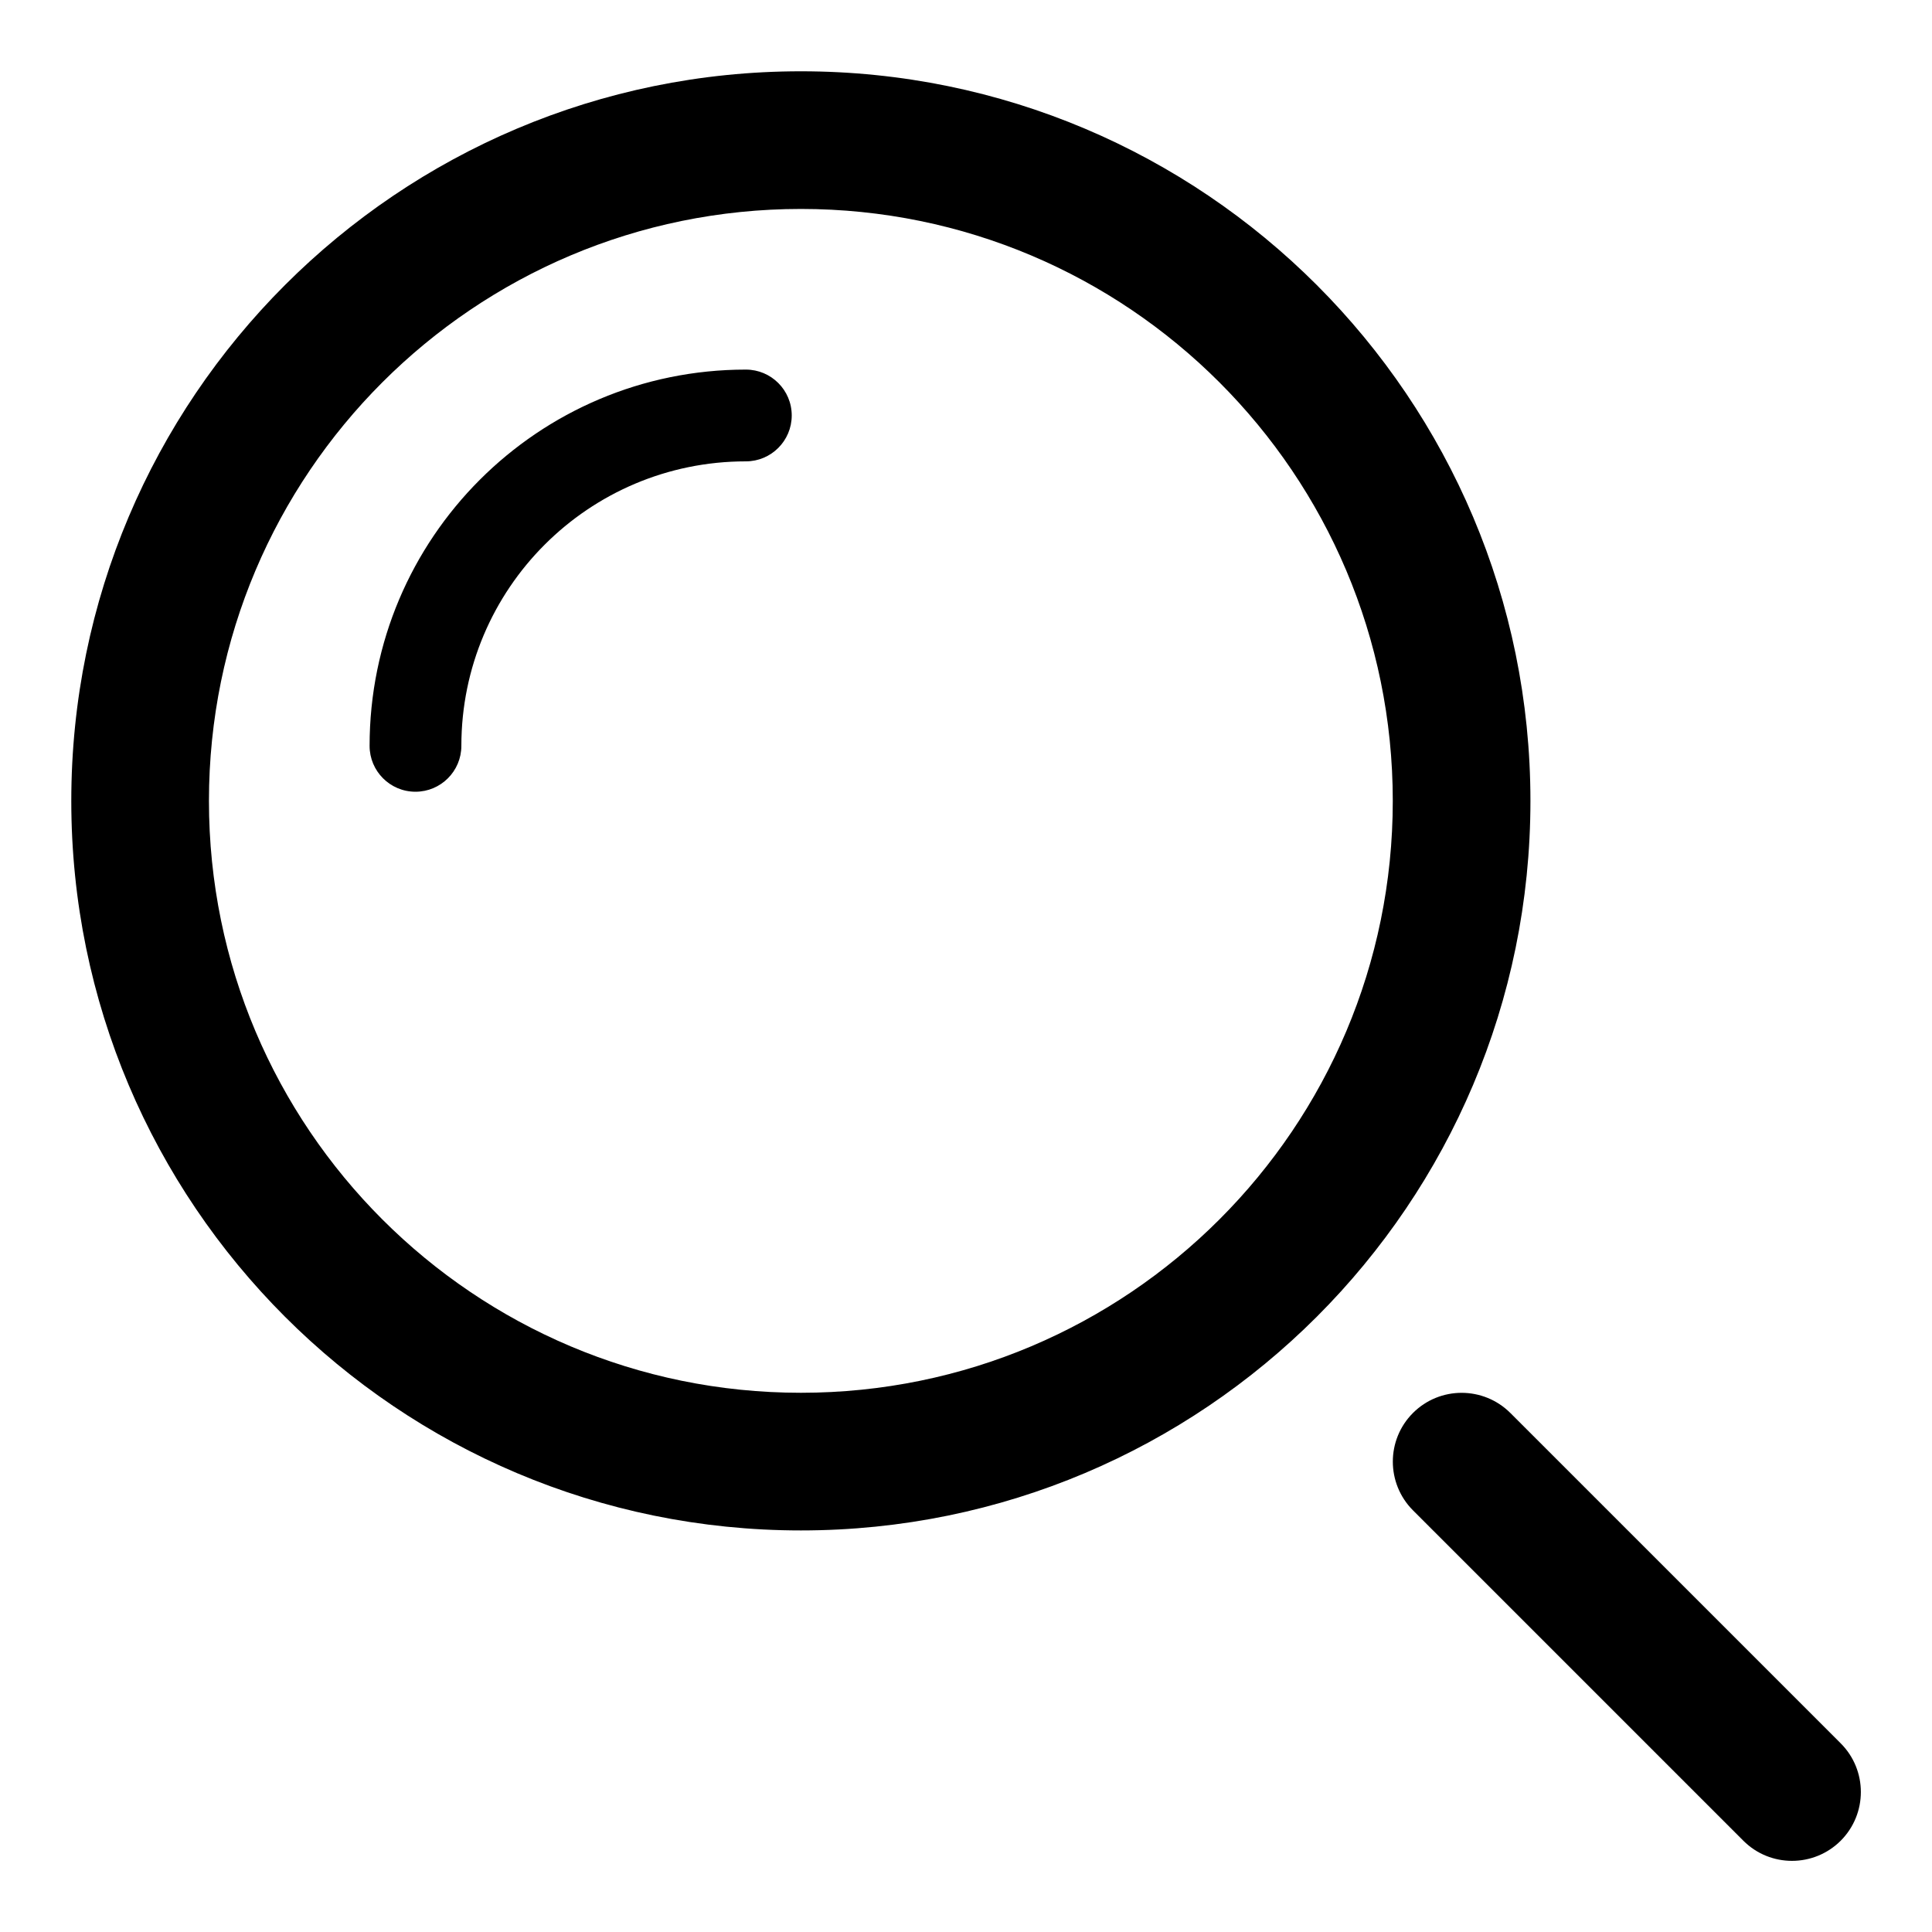
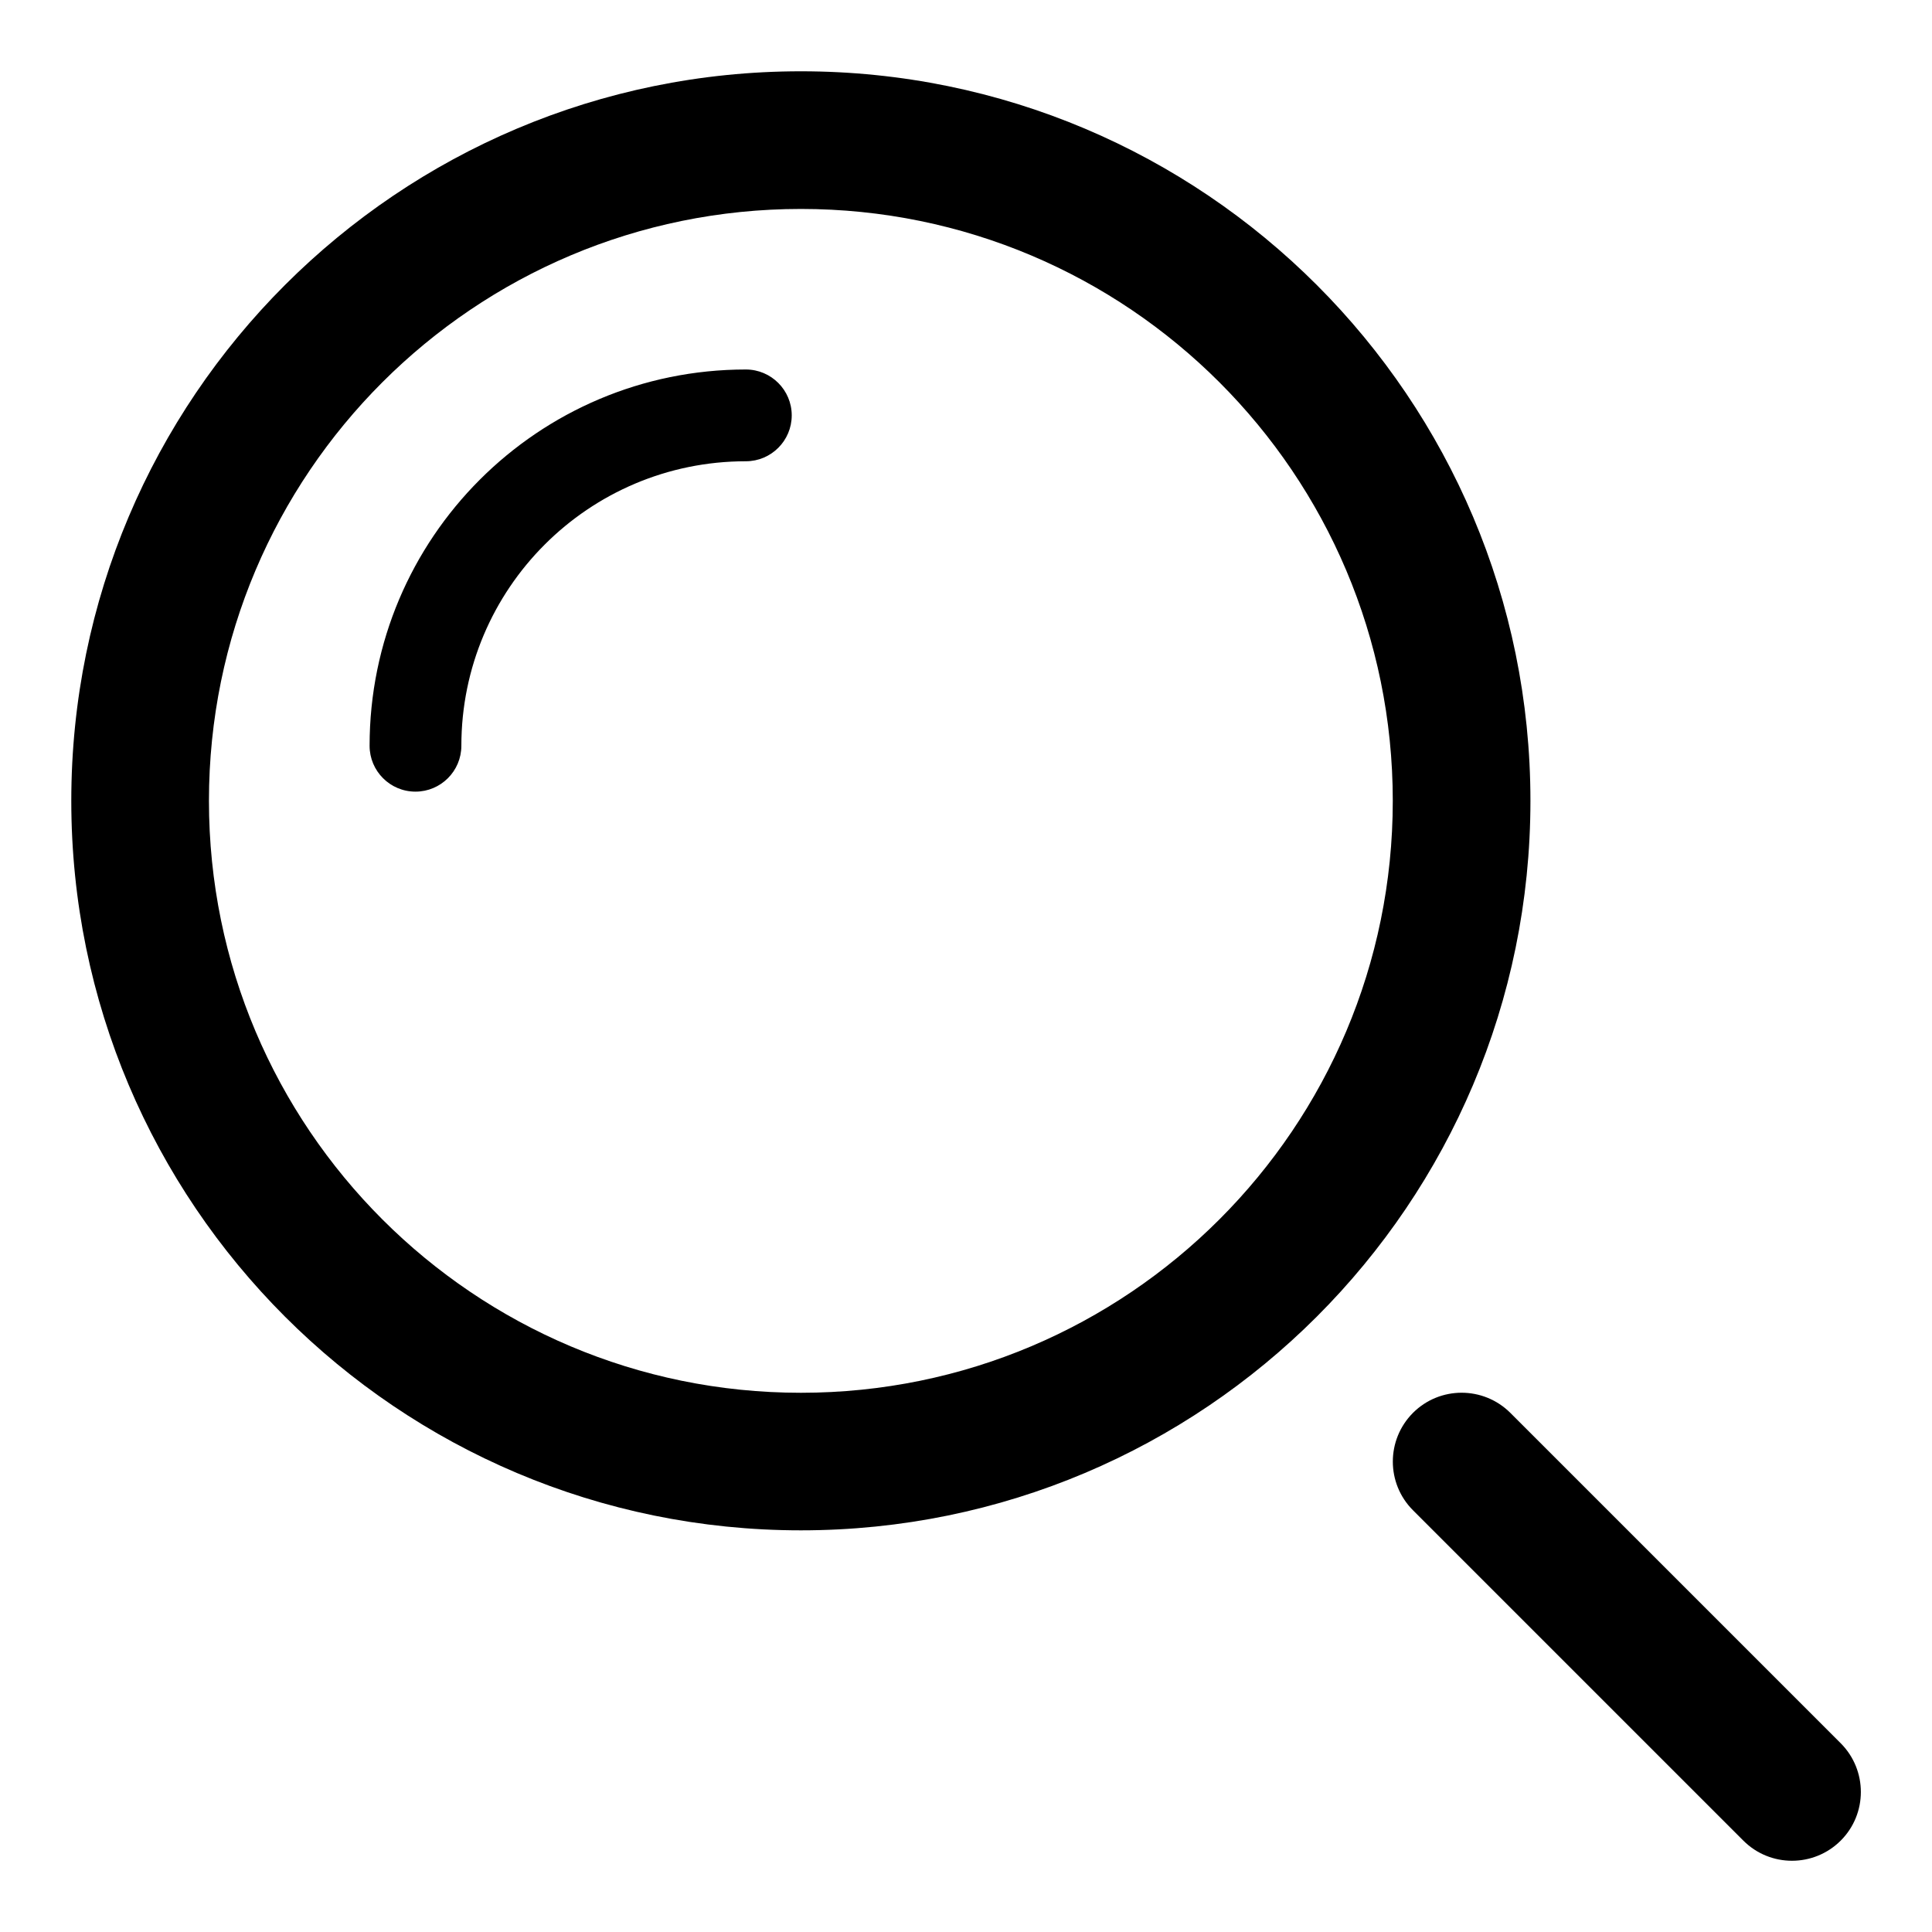
<svg xmlns="http://www.w3.org/2000/svg" width="20" height="20" viewBox="0 0 20 20" fill="none">
-   <path fill-rule="evenodd" clip-rule="evenodd" d="M0.738 8.291C0.738 12.462 4.12 15.843 8.291 15.843C12.462 15.843 15.843 12.462 15.843 8.291C15.843 4.12 12.462 0.738 8.291 0.738C4.12 0.738 0.738 4.12 0.738 8.291ZM14.418 8.291C14.418 11.675 11.675 14.418 8.291 14.418C4.907 14.418 2.163 11.675 2.163 8.291C2.163 4.907 4.907 2.163 8.291 2.163C11.675 2.163 14.418 4.907 14.418 8.291ZM19.055 18.047C19.333 18.325 19.333 18.776 19.055 19.055C18.776 19.333 18.325 19.333 18.047 19.055L14.627 15.635C14.349 15.356 14.349 14.905 14.627 14.627C14.905 14.349 15.356 14.349 15.635 14.627L19.055 18.047ZM4.301 8.196C4.563 8.196 4.776 7.983 4.776 7.721C4.776 6.094 6.094 4.776 7.721 4.776C7.983 4.776 8.196 4.563 8.196 4.301C8.196 4.038 7.983 3.826 7.721 3.826C5.57 3.826 3.826 5.57 3.826 7.721C3.826 7.983 4.038 8.196 4.301 8.196Z" fill="black" />
+   <path fill-rule="evenodd" clip-rule="evenodd" d="M0.738 8.29C0.738 12.461 4.12 15.842 8.291 15.842C12.462 15.842 15.843 12.461 15.843 8.29C15.843 4.119 12.462 0.738 8.291 0.738C4.12 0.738 0.738 4.119 0.738 8.29ZM14.418 8.29C14.418 11.674 11.675 14.418 8.291 14.418C4.907 14.418 2.163 11.674 2.163 8.29C2.163 4.906 4.907 2.163 8.291 2.163C11.675 2.163 14.418 4.906 14.418 8.29ZM19.055 18.046C19.333 18.325 19.333 18.776 19.055 19.054C18.776 19.332 18.325 19.332 18.047 19.054L14.627 15.634C14.349 15.356 14.349 14.905 14.627 14.626C14.905 14.348 15.356 14.348 15.635 14.626L19.055 18.046ZM4.301 8.195C4.563 8.195 4.776 7.982 4.776 7.72C4.776 6.094 6.094 4.775 7.721 4.775C7.983 4.775 8.196 4.562 8.196 4.3C8.196 4.038 7.983 3.825 7.721 3.825C5.57 3.825 3.826 5.569 3.826 7.72C3.826 7.982 4.038 8.195 4.301 8.195Z" fill="black" />
</svg>
